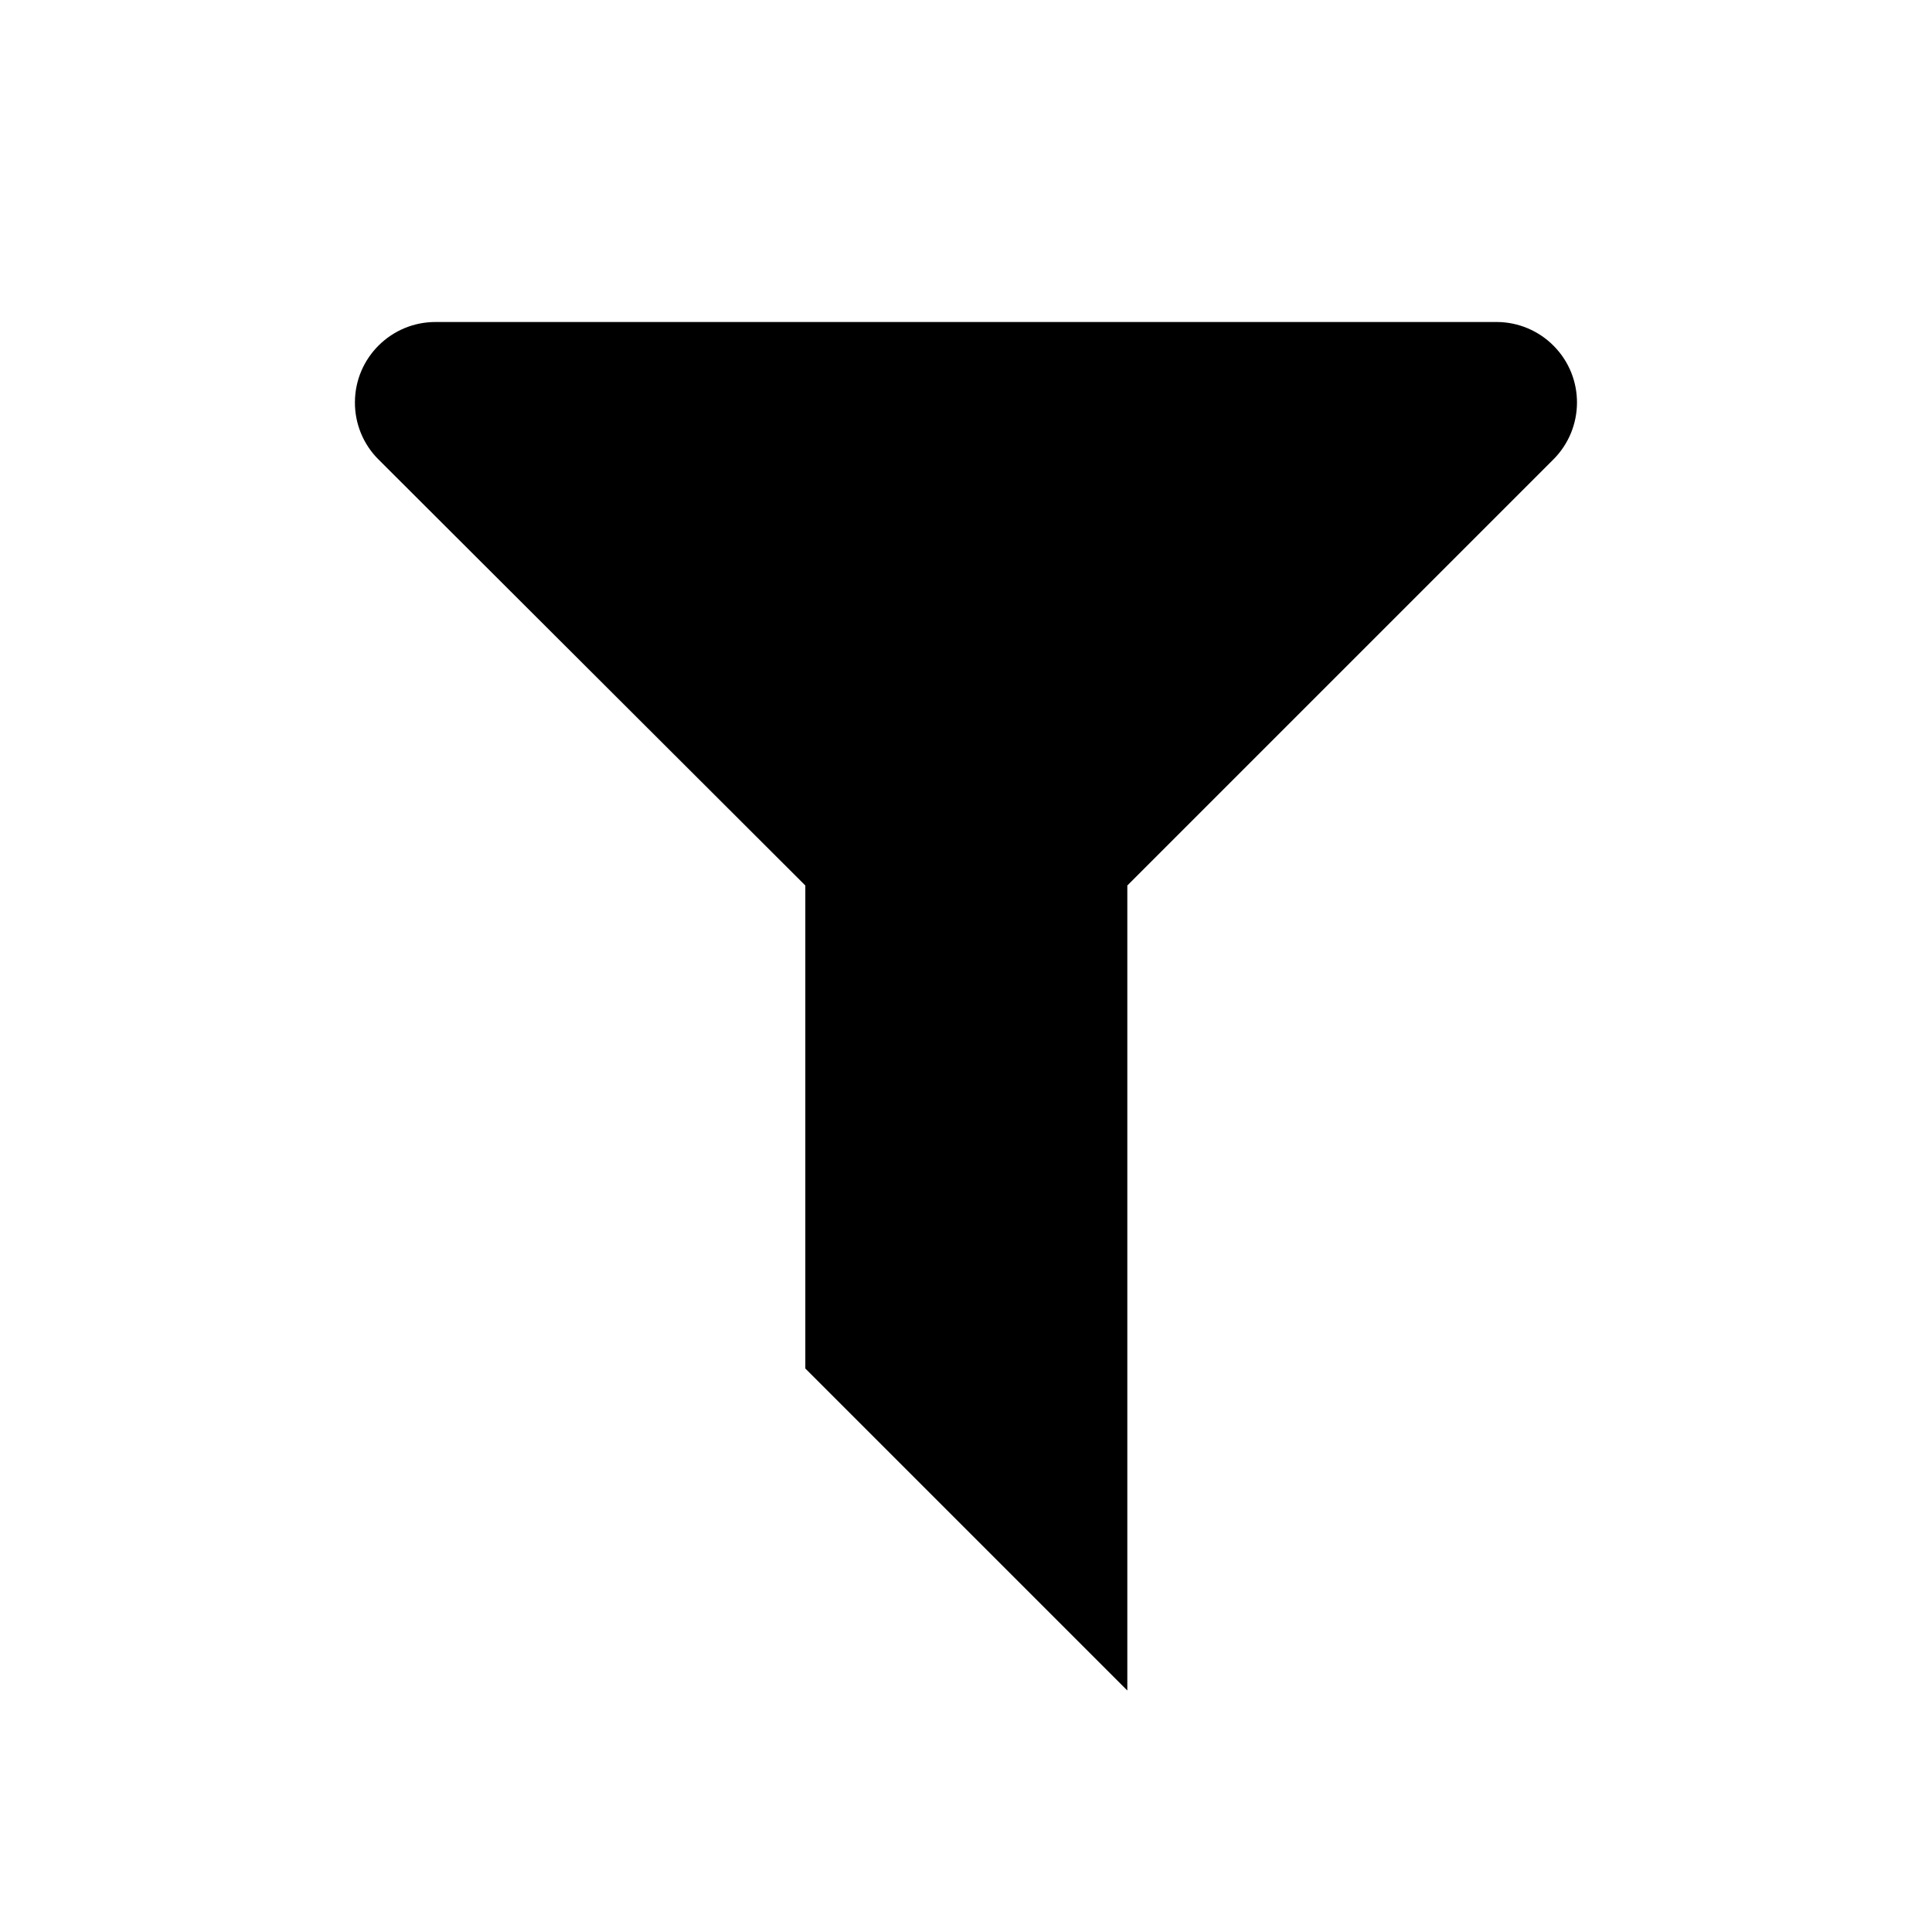
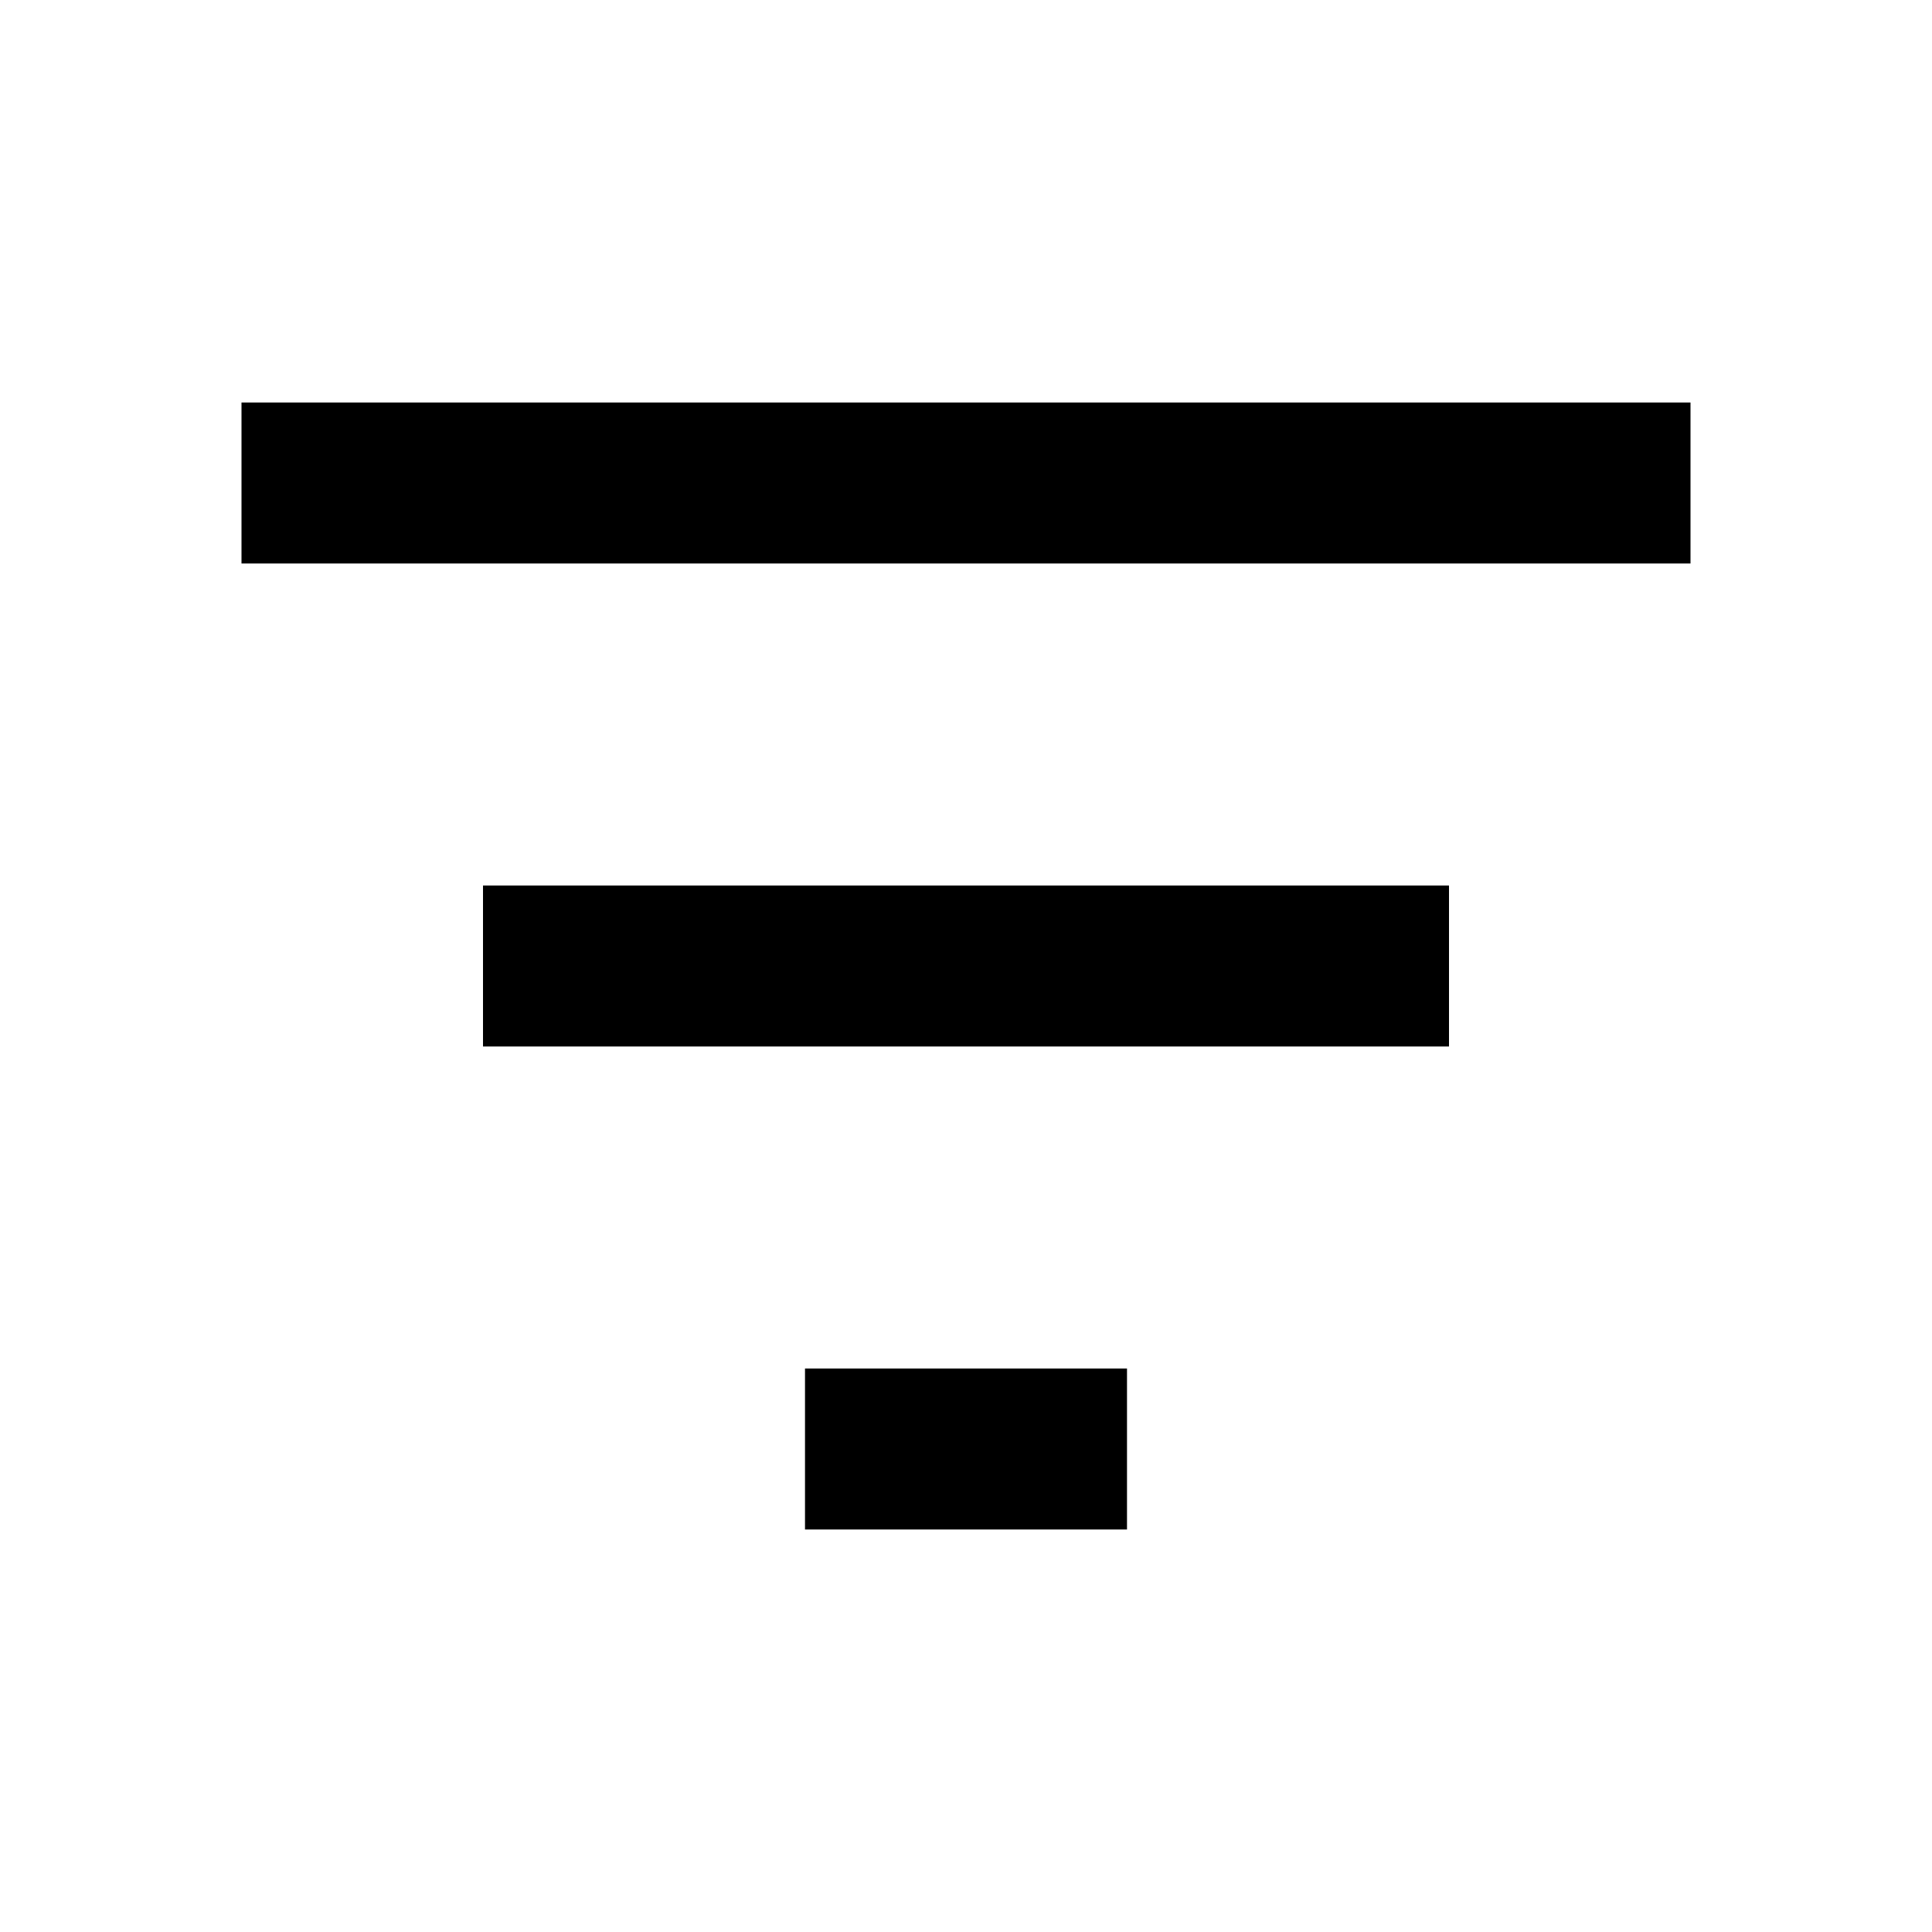
- <svg xmlns="http://www.w3.org/2000/svg" viewBox="0 0 24 24">
+ <svg xmlns="http://www.w3.org/2000/svg" width="24" height="24" viewBox="0 0 24 24">
  <rect x="0" fill="none" width="24" height="24" />
  <g>
-     <path d="M18.595 4H5.415c-.552-.003-1.003.442-1.006.994-.002.27.104.527.295.716l5.3 5.29v6l4 4V11l5.29-5.29c.392-.39.395-1.022.006-1.414-.186-.188-.44-.295-.705-.296z" />
+     <path d="M10 19h4v-2h-4v2zm-4-6h12v-2H6v2zM3 5v2h18V5H3z" />
  </g>
</svg>
